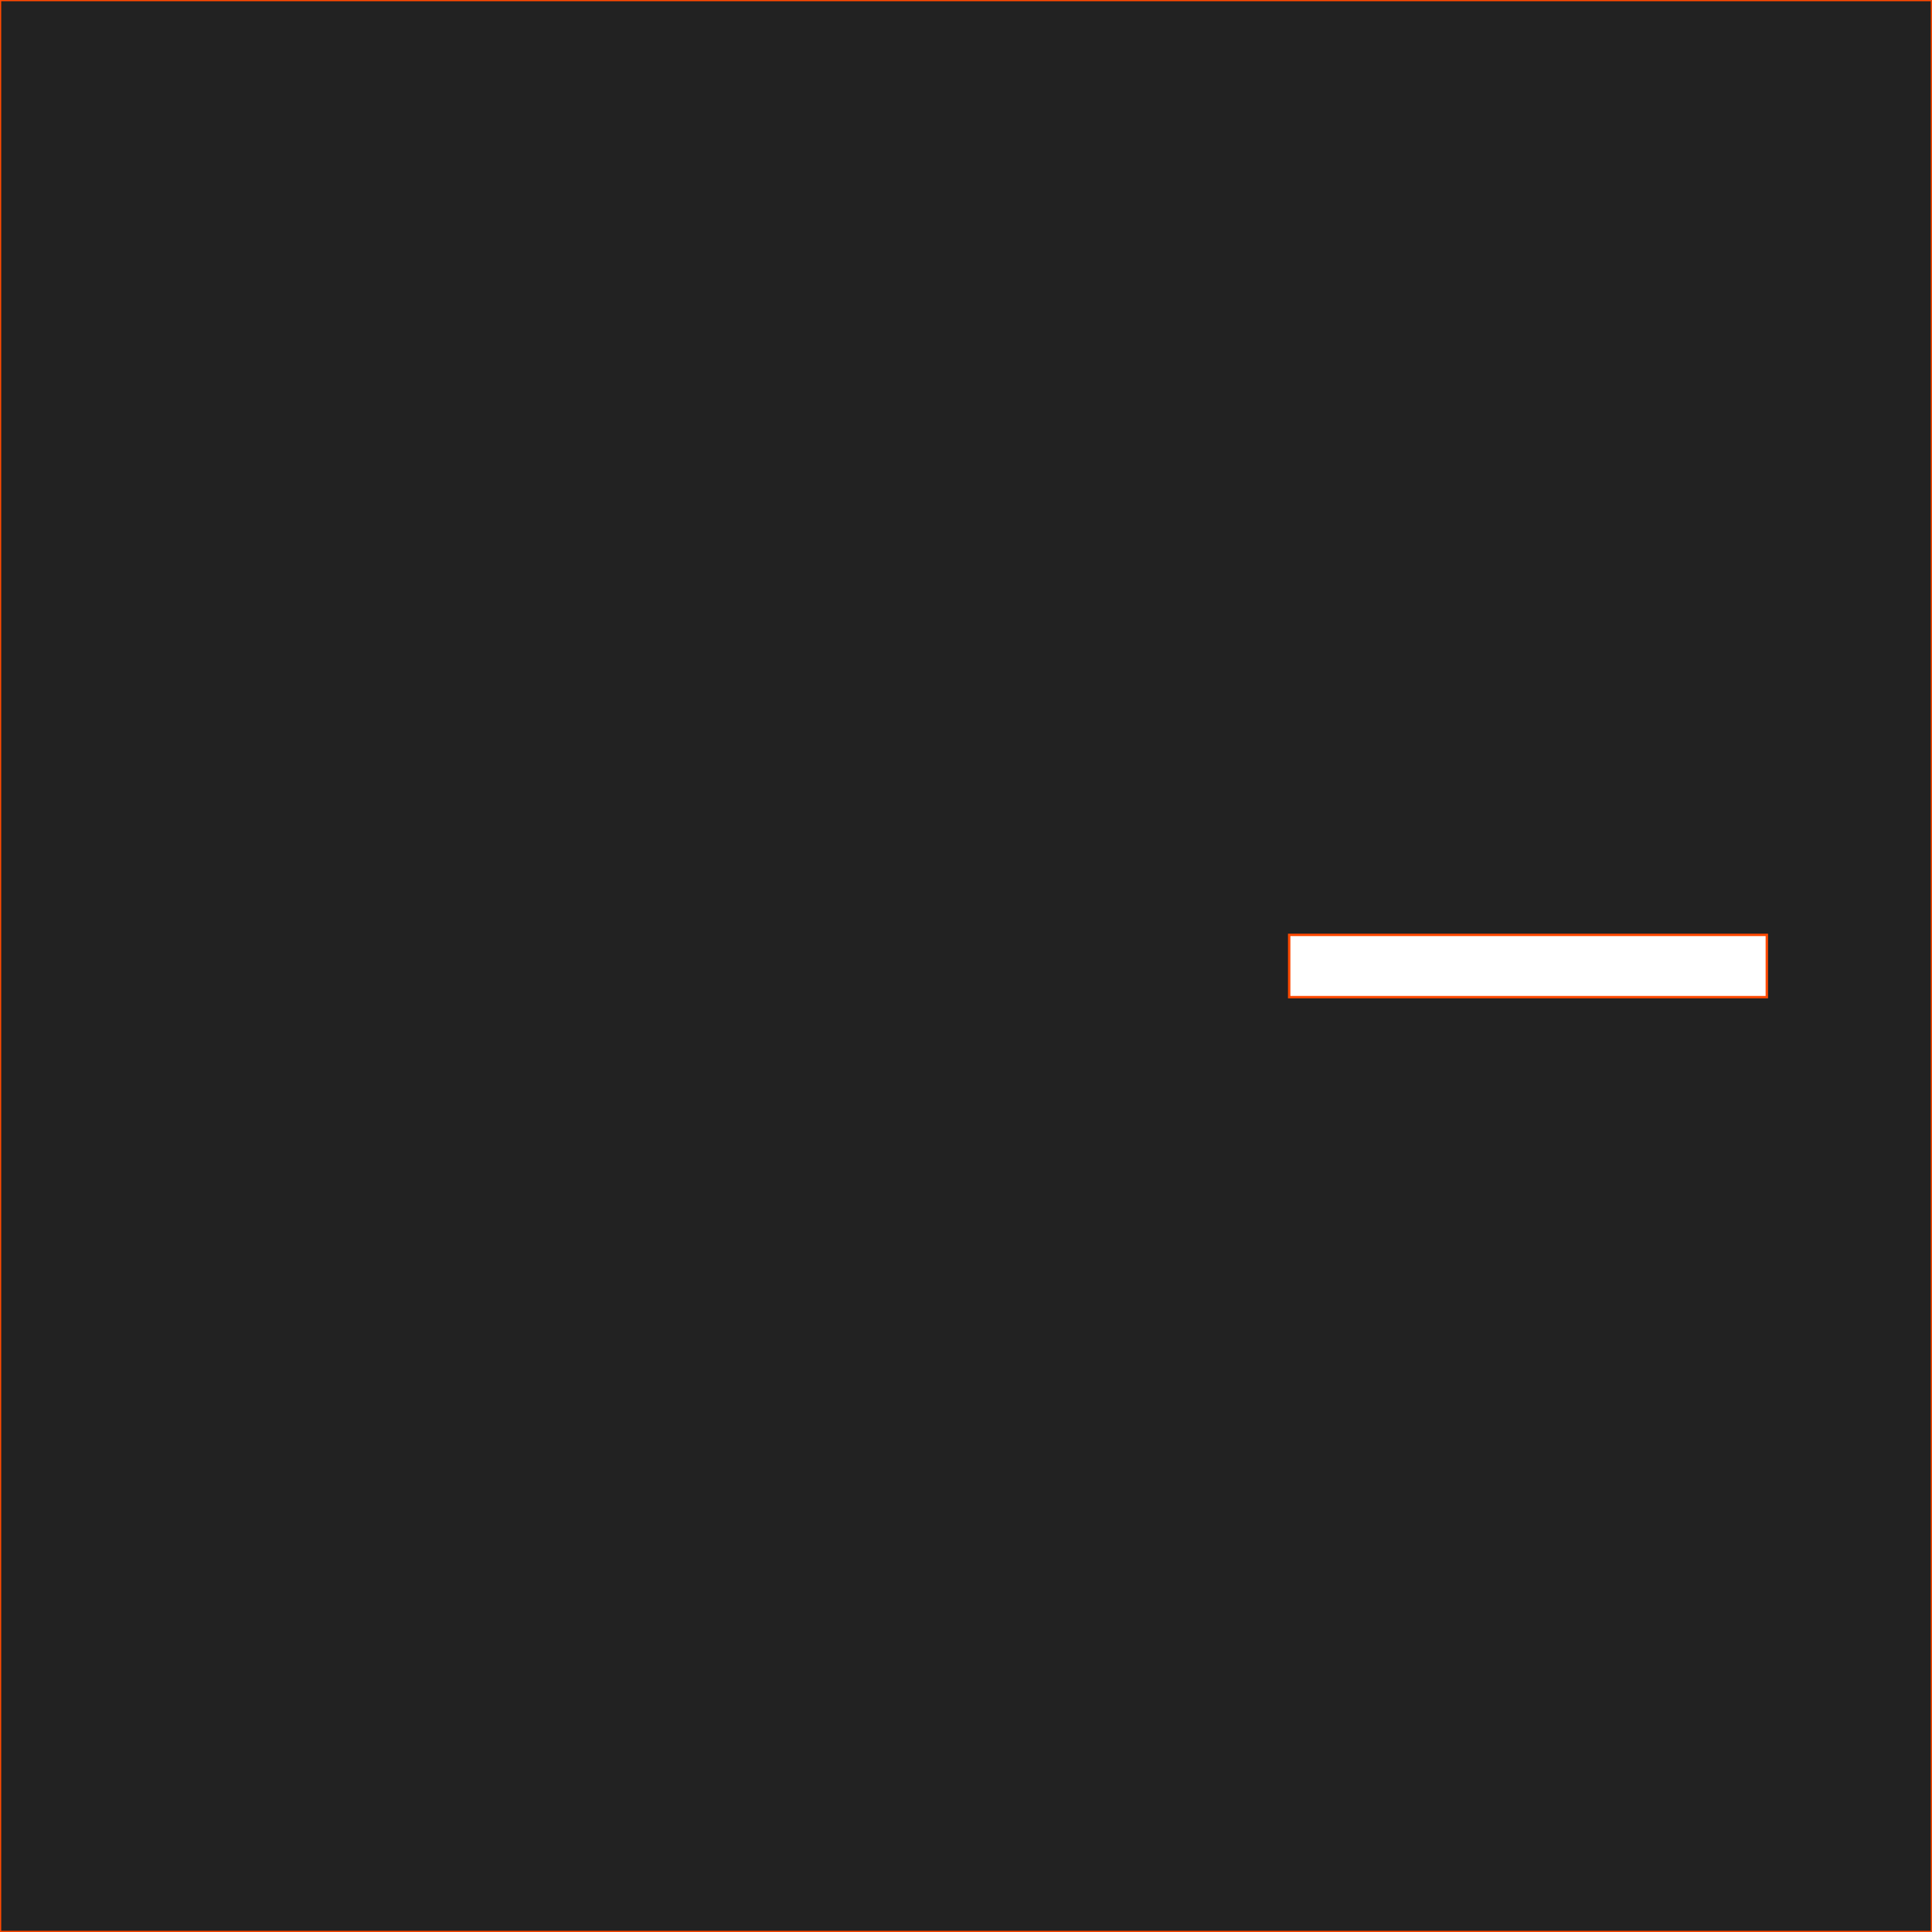
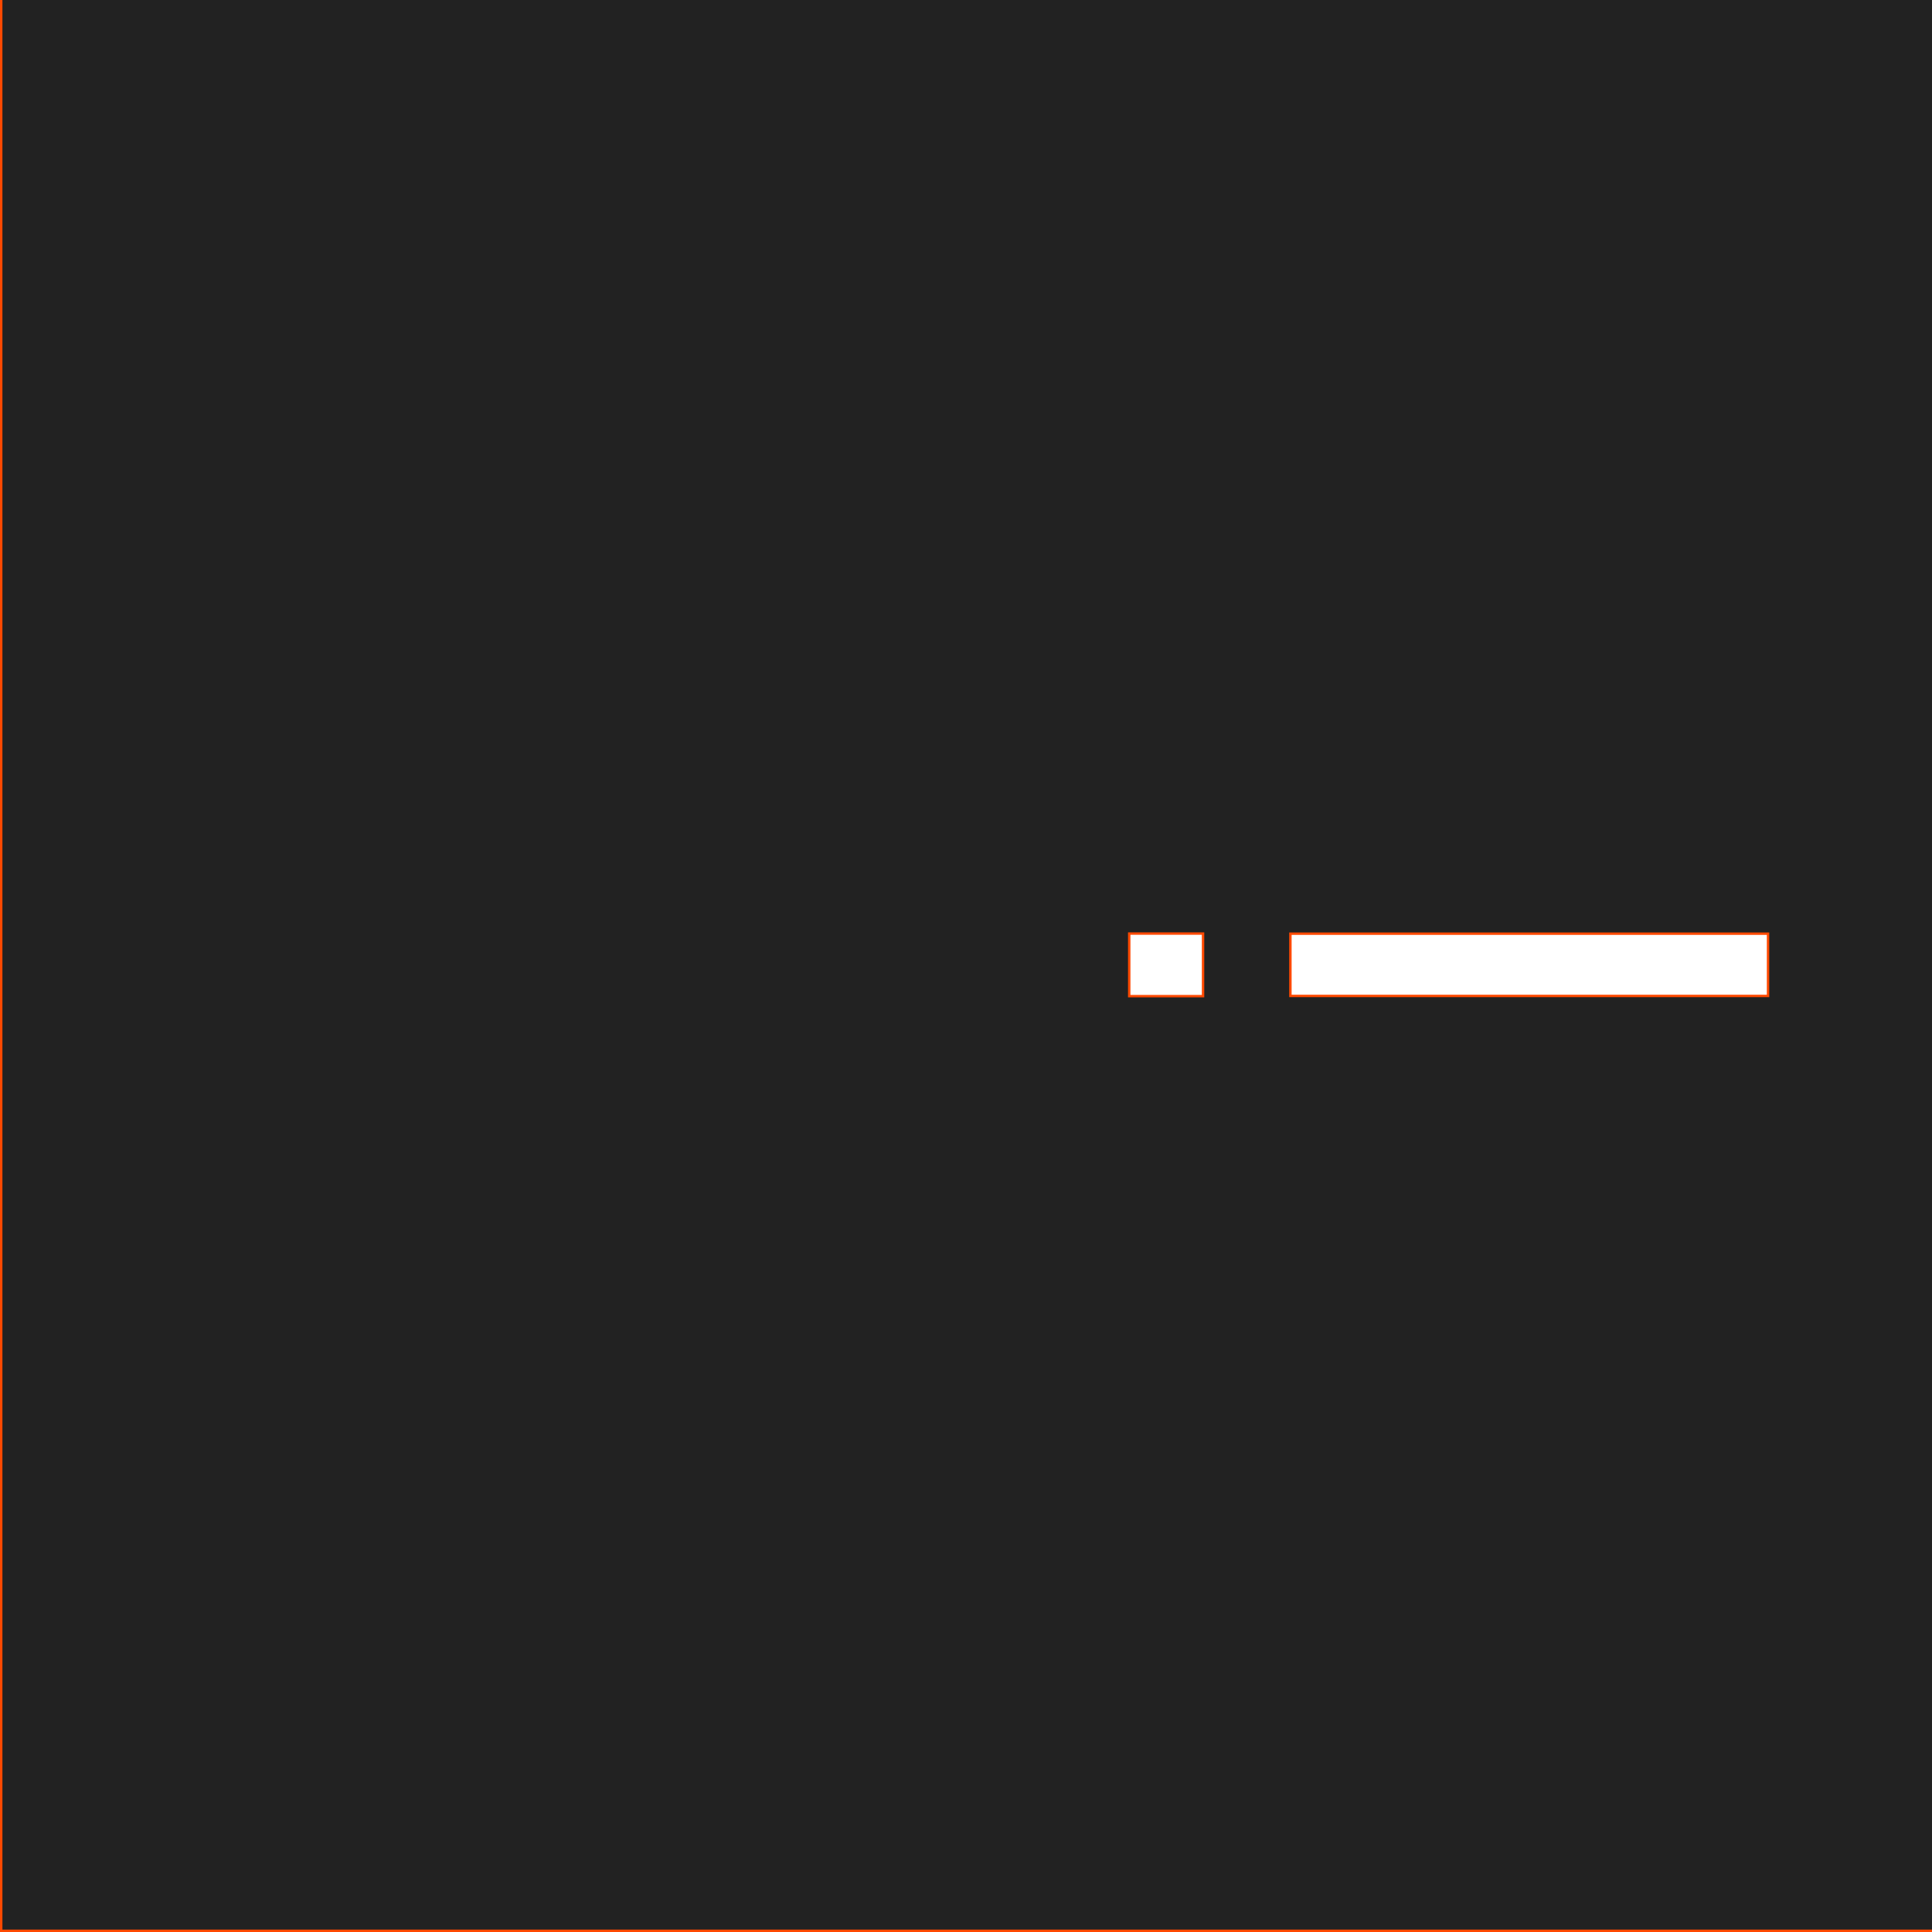
- <svg xmlns="http://www.w3.org/2000/svg" id="svg15650" version="1.1" viewBox="0 0 635 635" height="2400" width="2400">
-   <defs id="defs15644" />
-   <g transform="translate(128.9088,-47.93259)" id="layer1">
-     <path id="rect12117" d="M -128.909,47.933 V 682.933 H 506.091 V 47.933 Z M 294.817,355.207 H 451.804 v 20.463 H 294.817 Z" style="fill:#000000;fill-opacity:0.864;stroke:#ff4901;stroke-width:0.794;stroke-miterlimit:4;stroke-dasharray:none;stroke-opacity:1;paint-order:normal" />
+ <svg xmlns="http://www.w3.org/2000/svg" id="svg22783" version="1.1" viewBox="0 0 635 635" height="2400" width="2400">
+   <defs id="defs22777" />
+   <g transform="translate(201.4802,-37.34926)" id="layer1">
+     <path id="rect12117" d="M -201.083,36.952 V 671.952 H 433.917 V 36.952 Z M 169.671,344.19 h 24.259 v 20.566 h -24.259 z m 52.972,0.036 h 156.986 v 20.463 H 222.643 Z" style="fill:#000000;fill-opacity:0.864;stroke:#ff4901;stroke-width:0.794;stroke-miterlimit:4;stroke-dasharray:none;stroke-opacity:1;paint-order:normal" />
  </g>
</svg>
